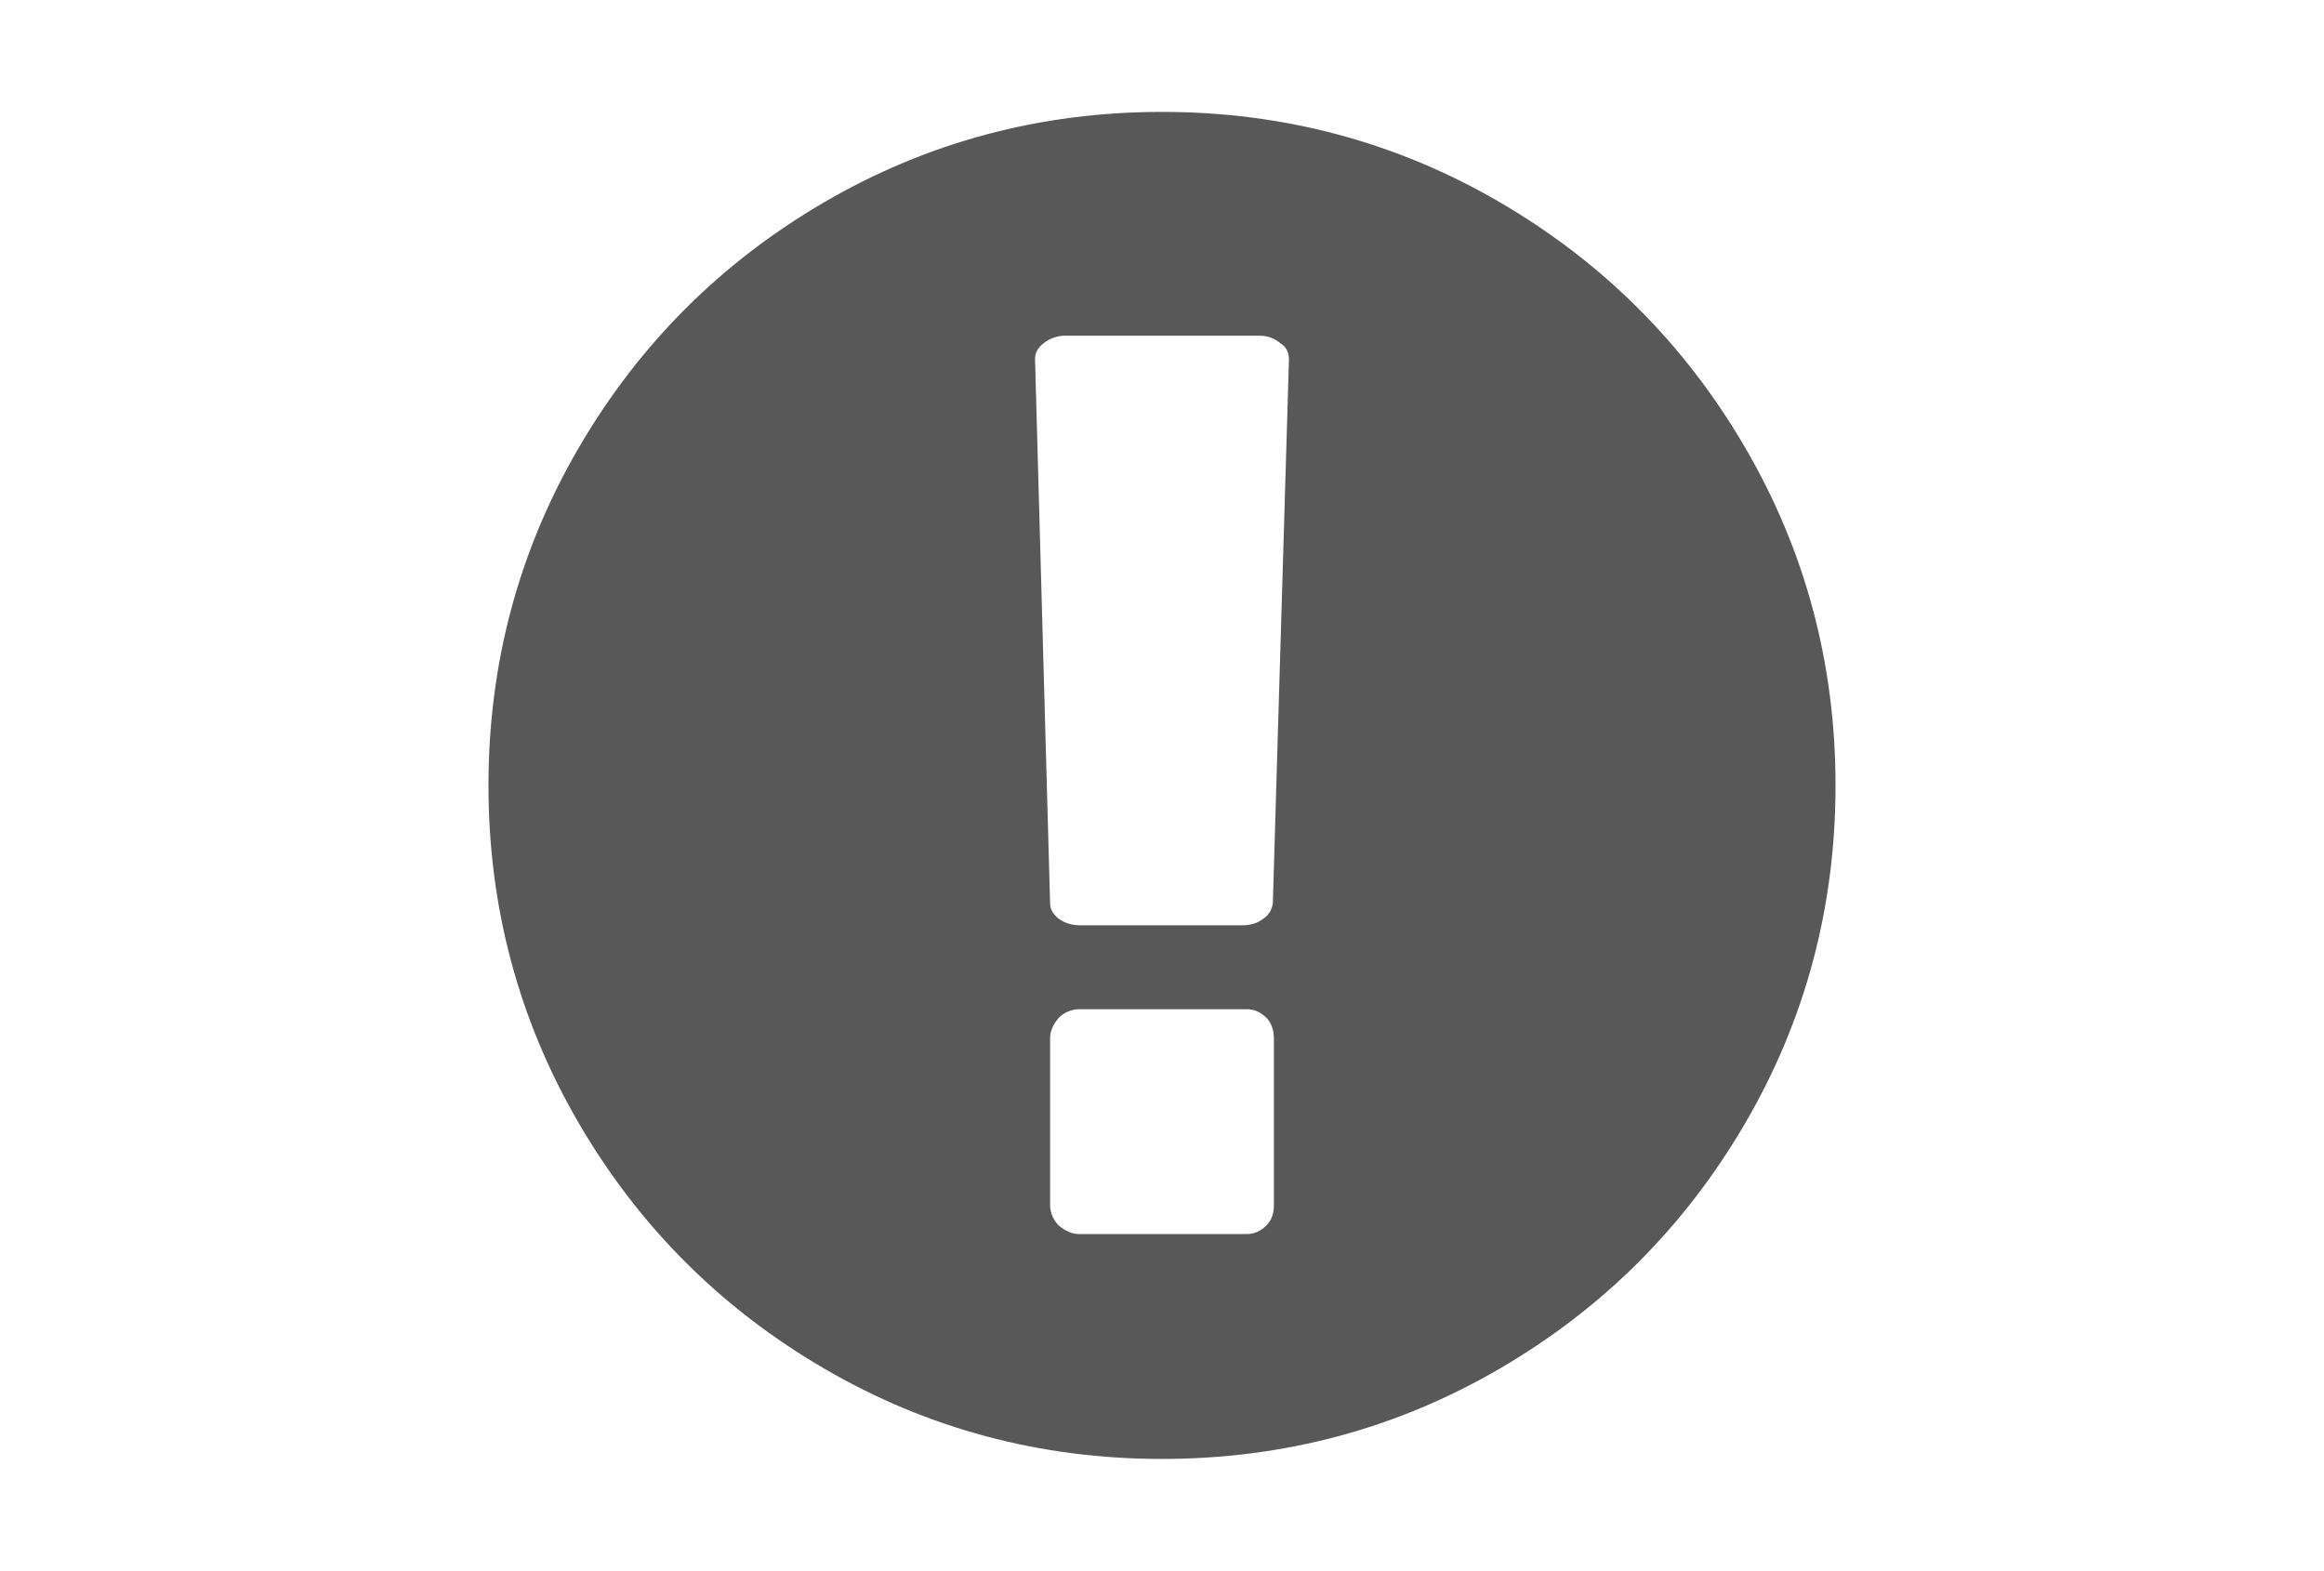
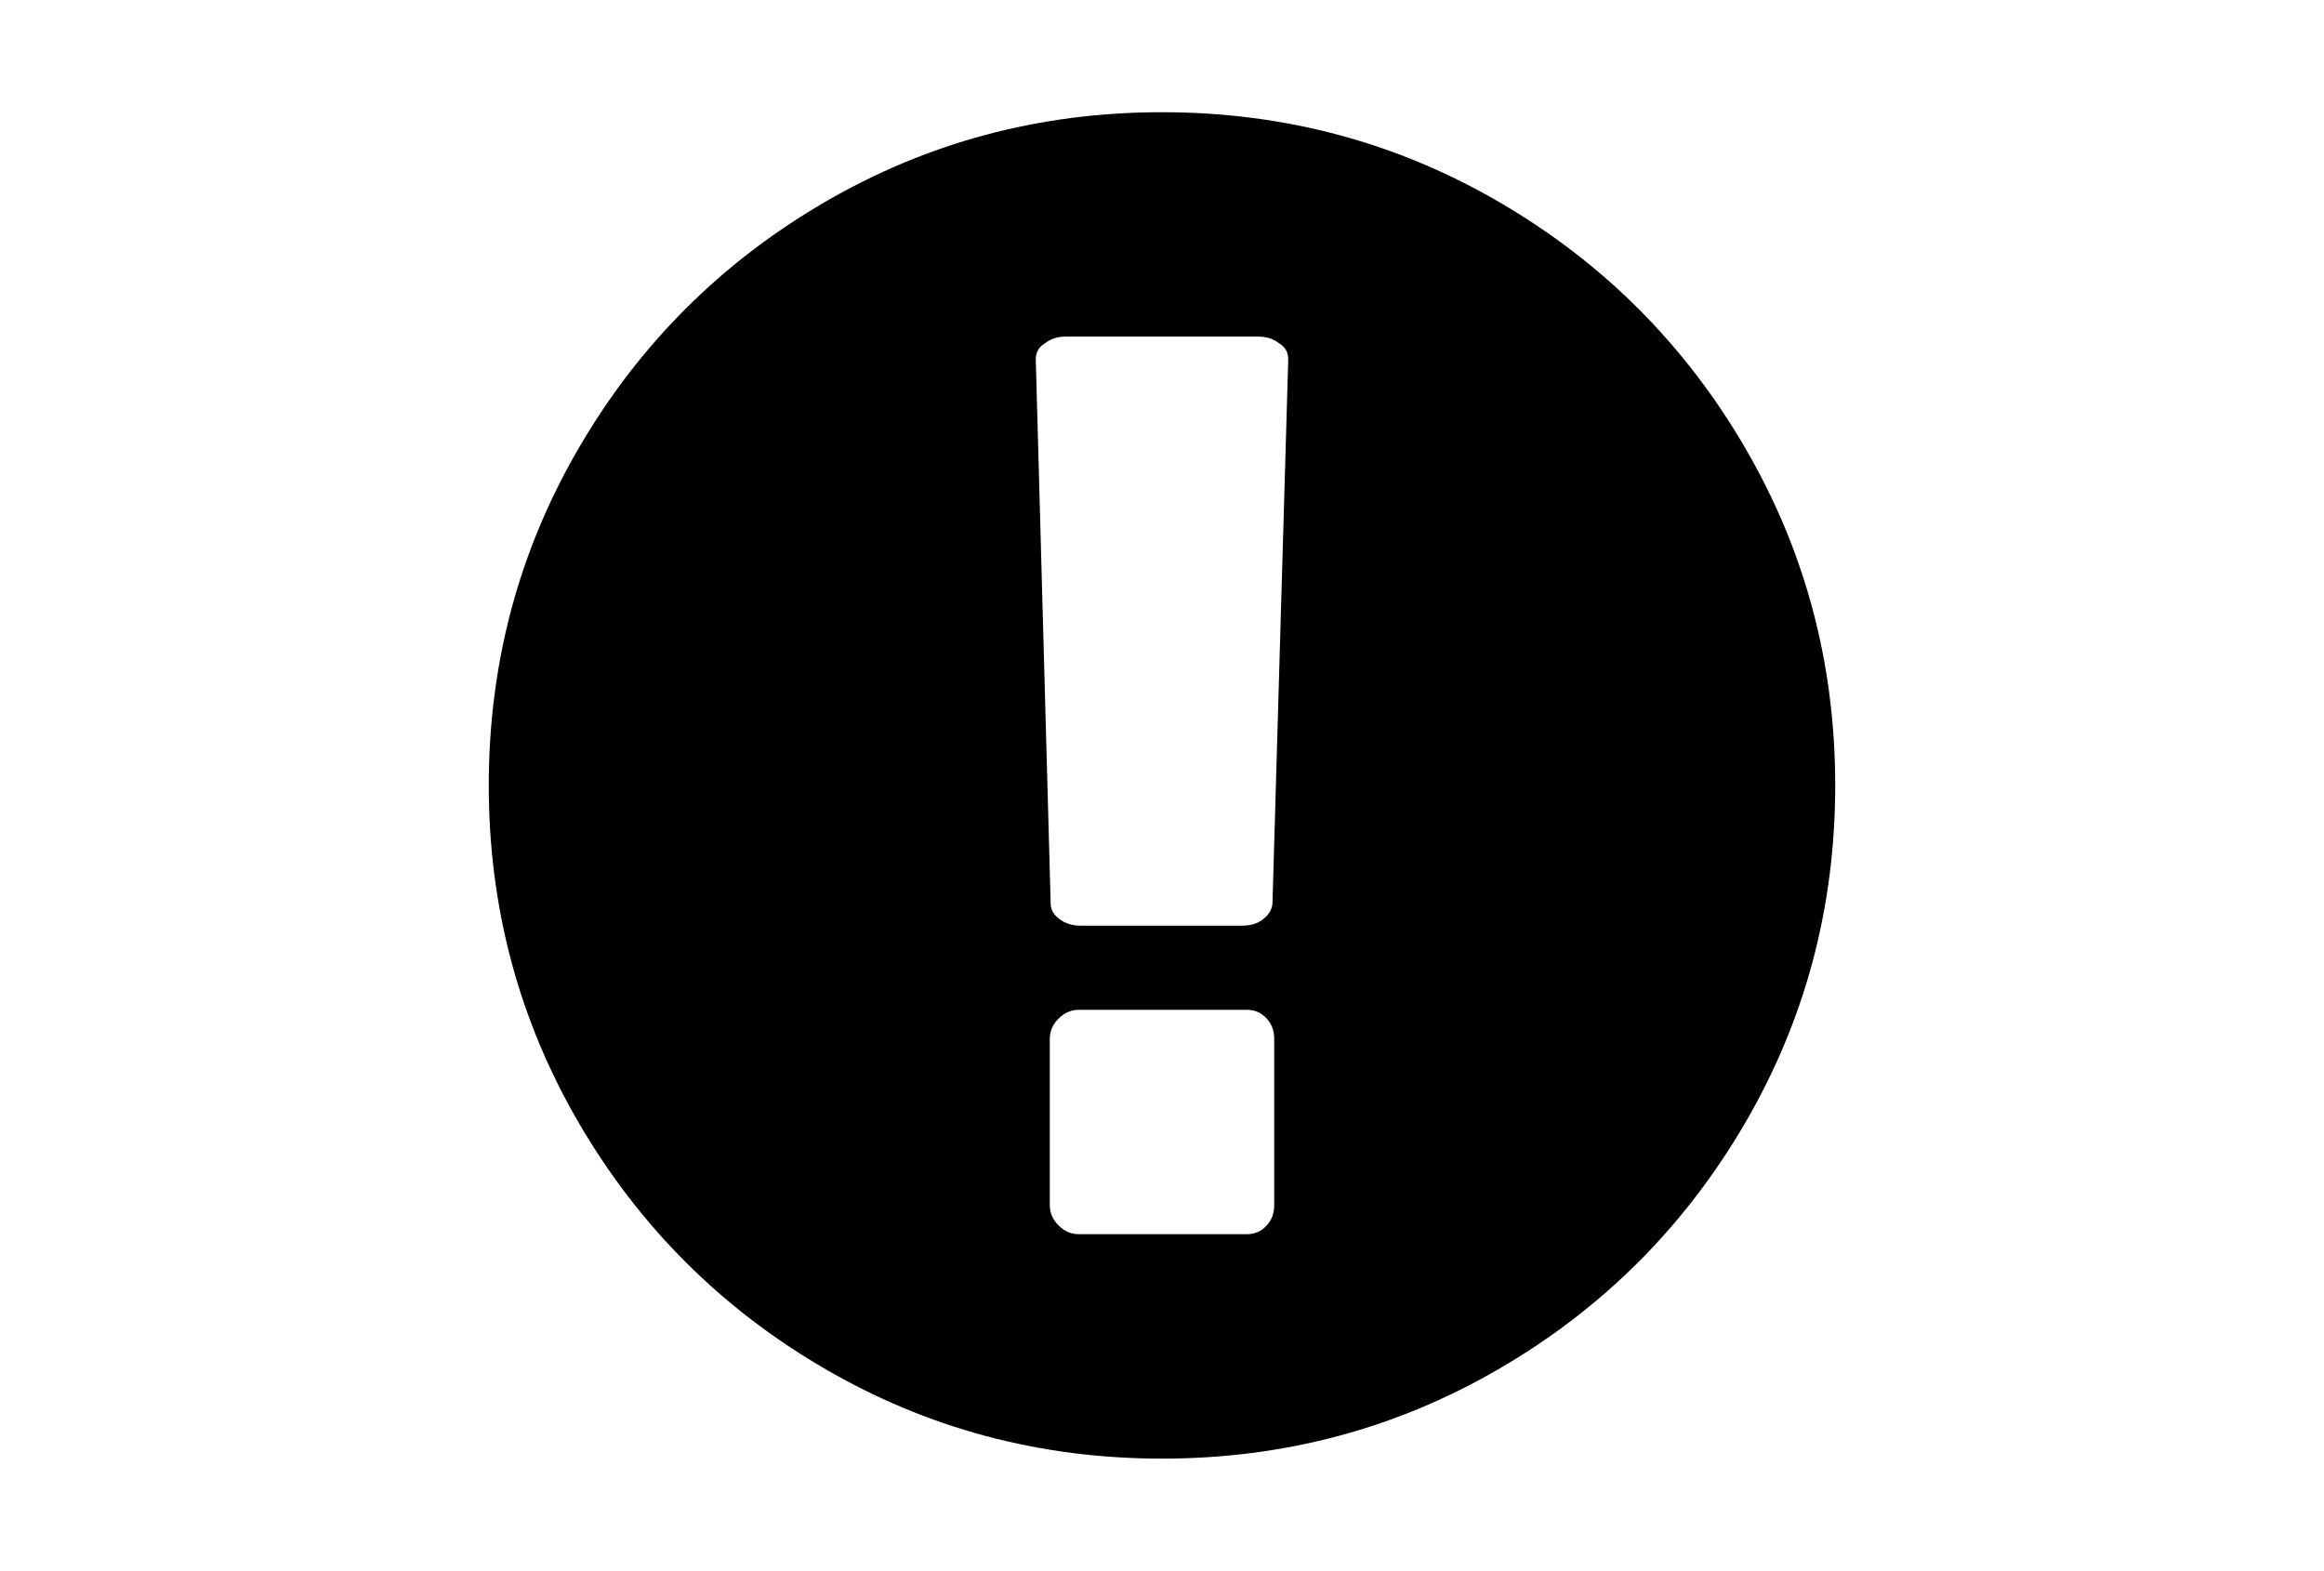
- <svg xmlns="http://www.w3.org/2000/svg" version="1.1" id="Layer_1" x="0px" y="0px" viewBox="0 0 216 146" style="enable-background:new 0 0 216 146;" xml:space="preserve">
-   <style type="text/css">
- 	.st0{fill:#585858;}
- </style>
-   <path class="st0" d="M162.2,41.6c-5.6-9.6-13.2-17.2-22.8-22.8c-9.6-5.6-20.1-8.4-31.4-8.4c-11.3,0-21.8,2.8-31.4,8.4  C67,24.4,59.4,32,53.8,41.6c-5.6,9.6-8.4,20.1-8.4,31.4s2.8,21.8,8.4,31.4c5.6,9.6,13.2,17.2,22.8,22.8c9.6,5.6,20.1,8.4,31.4,8.4  s21.8-2.8,31.4-8.4c9.6-5.6,17.2-13.2,22.8-22.8c5.6-9.6,8.4-20.1,8.4-31.4S167.8,51.2,162.2,41.6L162.2,41.6z M118.4,112  c0,0.8-0.2,1.4-0.7,1.9s-1.1,0.8-1.8,0.8h-15.6c-0.7,0-1.3-0.3-1.9-0.8c-0.5-0.5-0.8-1.2-0.8-1.9V96.5c0-0.7,0.3-1.3,0.8-1.9  c0.5-0.5,1.2-0.8,1.9-0.8h15.6c0.7,0,1.3,0.3,1.8,0.8c0.5,0.5,0.7,1.2,0.7,1.9L118.4,112L118.4,112z M118.3,84  c-0.1,0.5-0.3,1-0.9,1.4c-0.5,0.4-1.2,0.6-1.9,0.6h-15.1c-0.8,0-1.4-0.2-2-0.6c-0.5-0.4-0.8-0.9-0.8-1.4l-1.4-50.6  c0-0.7,0.3-1.1,0.8-1.5c0.5-0.4,1.2-0.7,2-0.7H117c0.8,0,1.4,0.2,2,0.7c0.5,0.3,0.8,0.8,0.8,1.5L118.3,84z" />
+ <svg xmlns="http://www.w3.org/2000/svg" version="1.1" id="Capa_1" x="0px" y="0px" width="216px" height="146px" viewBox="0 0 216 146" enable-background="new 0 0 216 146" xml:space="preserve">
+   <path d="M162.18,41.592c-5.595-9.586-13.185-17.176-22.771-22.771c-9.588-5.595-20.055-8.392-31.408-8.392  c-11.352,0-21.821,2.797-31.408,8.392c-9.587,5.594-17.177,13.184-22.772,22.771C48.225,51.179,45.428,61.649,45.428,73  c0,11.351,2.798,21.82,8.392,31.408c5.595,9.584,13.185,17.176,22.772,22.771c9.587,5.595,20.056,8.392,31.408,8.392  c11.352,0,21.822-2.797,31.408-8.392c9.586-5.594,17.176-13.185,22.771-22.771c5.594-9.588,8.391-20.058,8.391-31.408  C170.57,61.649,167.773,51.178,162.18,41.592z M118.43,112.025c0,0.761-0.246,1.398-0.734,1.914s-1.086,0.773-1.793,0.773H100.26  c-0.706,0-1.331-0.271-1.874-0.814c-0.543-0.543-0.814-1.168-0.814-1.873V96.546c0-0.706,0.271-1.331,0.814-1.874  c0.543-0.543,1.168-0.814,1.874-0.814h15.643c0.707,0,1.306,0.258,1.793,0.773c0.488,0.518,0.734,1.154,0.734,1.915V112.025z   M118.266,83.999c-0.055,0.543-0.339,1.019-0.854,1.426c-0.517,0.407-1.154,0.61-1.914,0.61h-15.073  c-0.761,0-1.413-0.203-1.956-0.61c-0.543-0.407-0.815-0.883-0.815-1.426l-1.385-50.595c0-0.653,0.271-1.141,0.814-1.467  c0.544-0.434,1.196-0.652,1.956-0.652h17.926c0.761,0,1.412,0.217,1.955,0.652c0.543,0.326,0.813,0.815,0.813,1.467L118.266,83.999z  " />
</svg>
